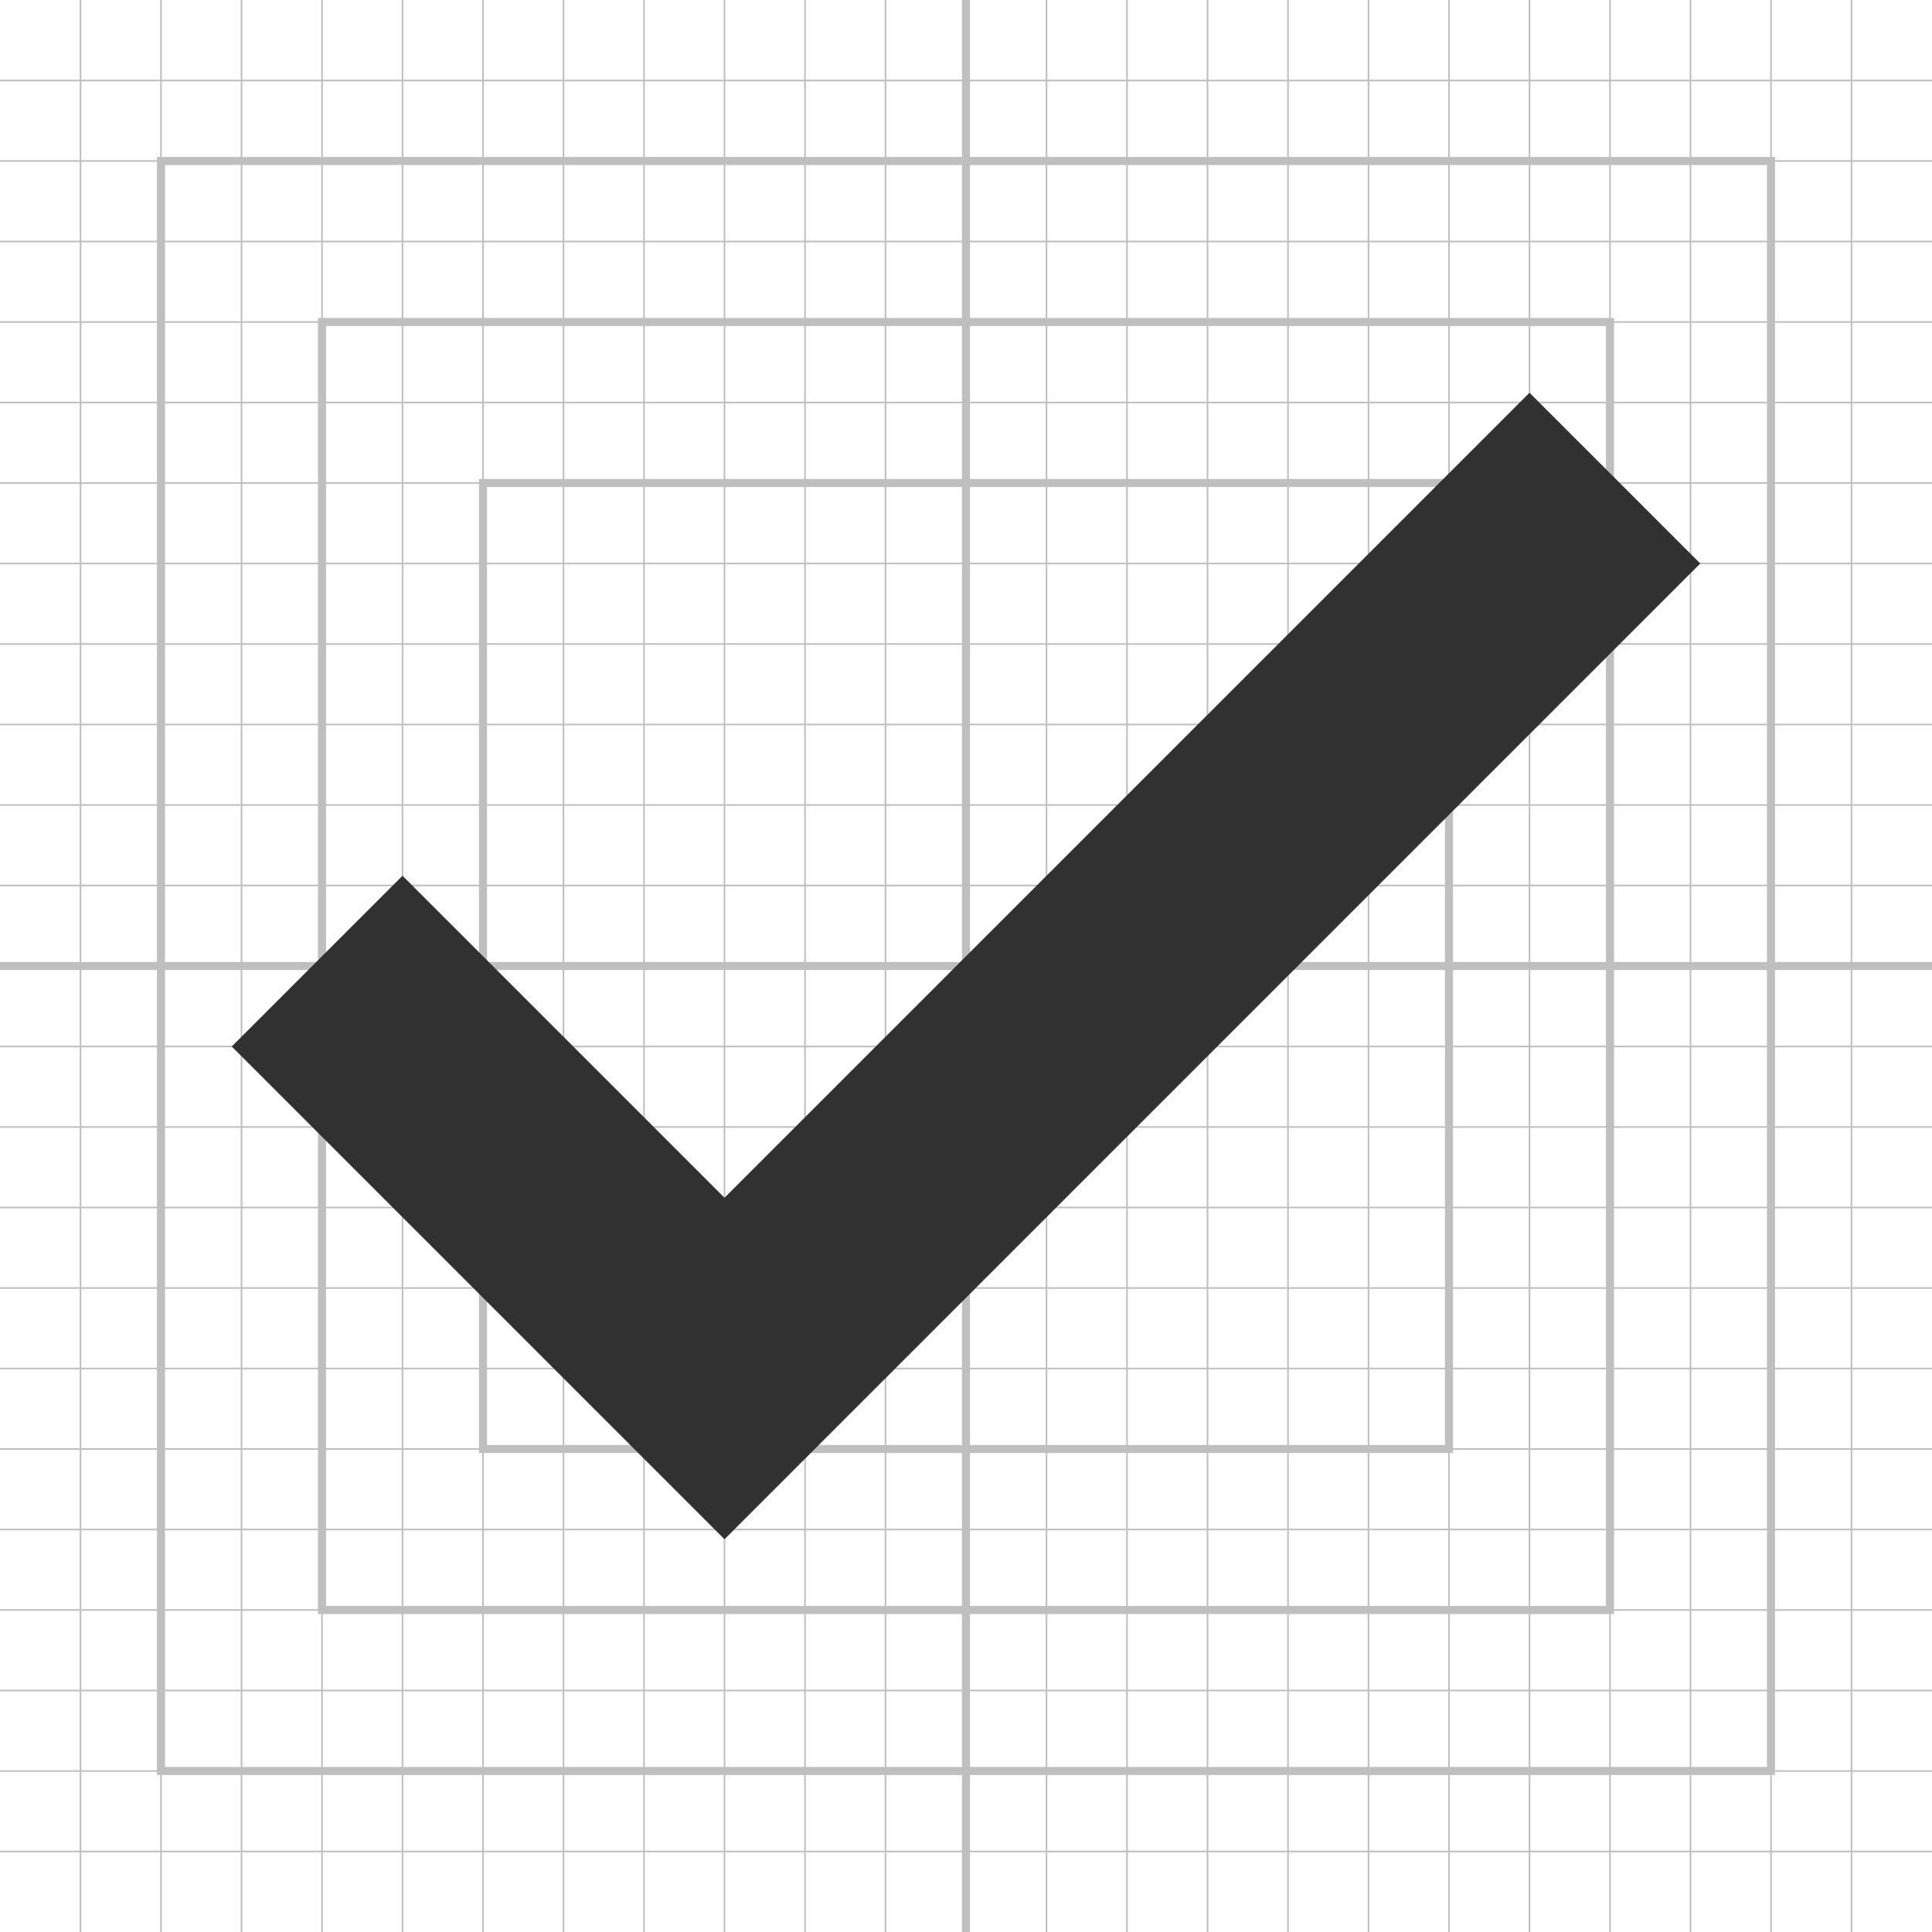
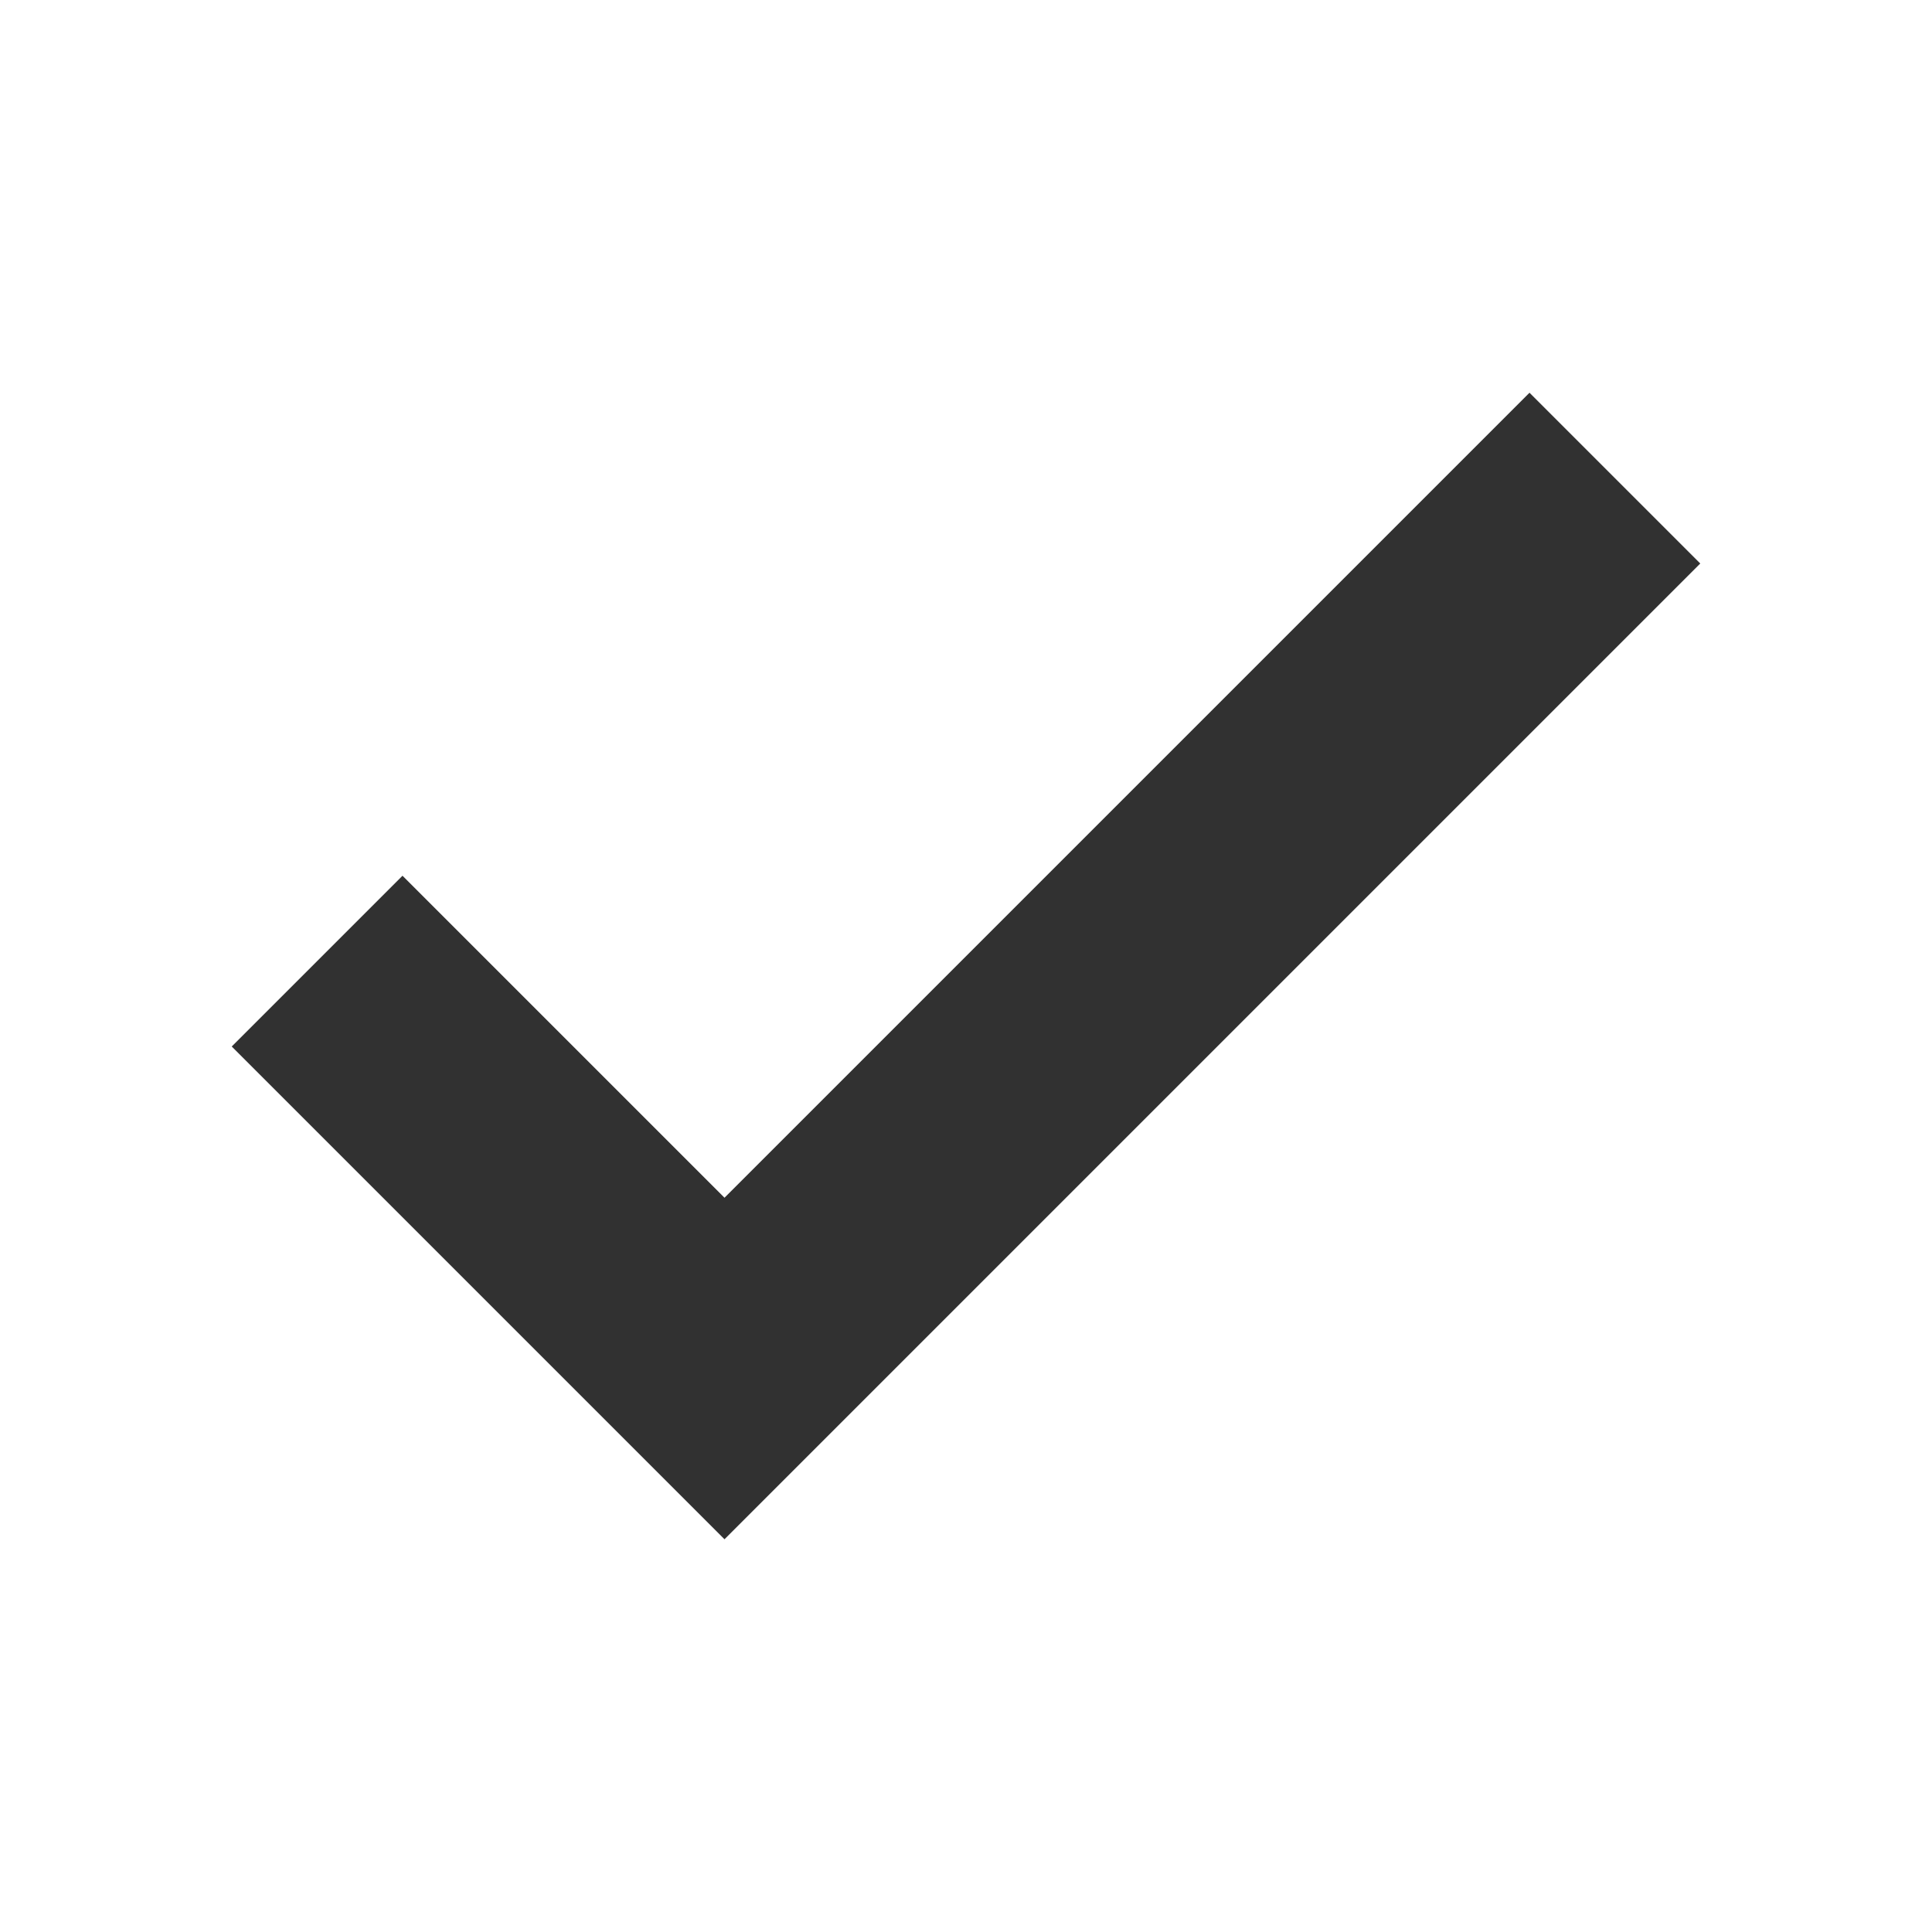
- <svg xmlns="http://www.w3.org/2000/svg" viewBox="0 0 24 24">
+ <svg xmlns="http://www.w3.org/2000/svg" id="Icons" viewBox="0 0 24 24">
  <defs>
-     <style>.cls-1,.cls-2,.cls-3{fill:none;stroke-miterlimit:10;}.cls-1,.cls-2{stroke:#bfbfbf;}.cls-1{stroke-width:0.02px;}.cls-2{stroke-width:0.1px;}.cls-3{stroke:#313131;stroke-linecap:square;stroke-width:3px;}</style>
+     <style>.cls-1{fill:none;stroke:#313131;stroke-linecap:square;stroke-miterlimit:10;stroke-width:3px;}</style>
  </defs>
-   <g id="Grids">
-     <g id="Secondary_Grid" data-name="Secondary Grid">
-       <line class="cls-1" x1="1" x2="1" y2="24" />
-       <line class="cls-1" x1="2" x2="2" y2="24" />
-       <line class="cls-1" x1="3" x2="3" y2="24" />
-       <line class="cls-1" x1="4" x2="4" y2="24" />
-       <line class="cls-1" x1="5" x2="5" y2="24" />
-       <line class="cls-1" x1="6" x2="6" y2="24" />
-       <line class="cls-1" x1="7" x2="7" y2="24" />
-       <line class="cls-1" x1="8" x2="8" y2="24" />
-       <line class="cls-1" x1="9" x2="9" y2="24" />
-       <line class="cls-1" x1="10" x2="10" y2="24" />
-       <line class="cls-1" x1="11" x2="11" y2="24" />
-       <line class="cls-1" x1="13" x2="13" y2="24" />
-       <line class="cls-1" x1="14" x2="14" y2="24" />
-       <line class="cls-1" x1="15" x2="15" y2="24" />
-       <line class="cls-1" x1="16" x2="16" y2="24" />
-       <line class="cls-1" x1="17" x2="17" y2="24" />
-       <line class="cls-1" x1="18" x2="18" y2="24" />
-       <line class="cls-1" x1="19" x2="19" y2="24" />
-       <line class="cls-1" x1="20" x2="20" y2="24" />
-       <line class="cls-1" x1="21" x2="21" y2="24" />
-       <line class="cls-1" x1="22" x2="22" y2="24" />
-       <line class="cls-1" x1="23" x2="23" y2="24" />
-       <line class="cls-1" x1="24" y1="1" y2="1" />
-       <line class="cls-1" x1="24" y1="2" y2="2" />
-       <line class="cls-1" x1="24" y1="3" y2="3" />
-       <line class="cls-1" x1="24" y1="4" y2="4" />
-       <line class="cls-1" x1="24" y1="5" y2="5" />
-       <line class="cls-1" x1="24" y1="6" y2="6" />
-       <line class="cls-1" x1="24" y1="7" y2="7" />
-       <line class="cls-1" x1="24" y1="8" y2="8" />
-       <line class="cls-1" x1="24" y1="9" y2="9" />
-       <line class="cls-1" x1="24" y1="10" y2="10" />
-       <line class="cls-1" x1="24" y1="11" y2="11" />
-       <line class="cls-1" x1="24" y1="13" y2="13" />
-       <line class="cls-1" x1="24" y1="14" y2="14" />
-       <line class="cls-1" x1="24" y1="15" y2="15" />
-       <line class="cls-1" x1="24" y1="16" y2="16" />
-       <line class="cls-1" x1="24" y1="17" y2="17" />
-       <line class="cls-1" x1="24" y1="18" y2="18" />
-       <line class="cls-1" x1="24" y1="19" y2="19" />
-       <line class="cls-1" x1="24" y1="20" y2="20" />
-       <line class="cls-1" x1="24" y1="21" y2="21" />
-       <line class="cls-1" x1="24" y1="22" y2="22" />
-       <line class="cls-1" x1="24" y1="23" y2="23" />
-     </g>
-     <g id="Main_Grid" data-name="Main Grid">
-       <line class="cls-2" x1="12" x2="12" y2="24" />
-       <rect class="cls-2" x="2" y="2" width="20" height="20" />
-       <rect class="cls-2" x="4" y="4" width="16" height="16" />
-       <rect class="cls-2" x="6" y="6" width="12" height="12" />
-       <line class="cls-2" x1="24" y1="12" y2="12" />
-     </g>
-   </g>
-   <g id="Icons">
-     <polyline class="cls-3" points="5 13 9 17 19 7" />
-   </g>
+   <polyline class="cls-1" points="5 13 9 17 19 7" />
</svg>
